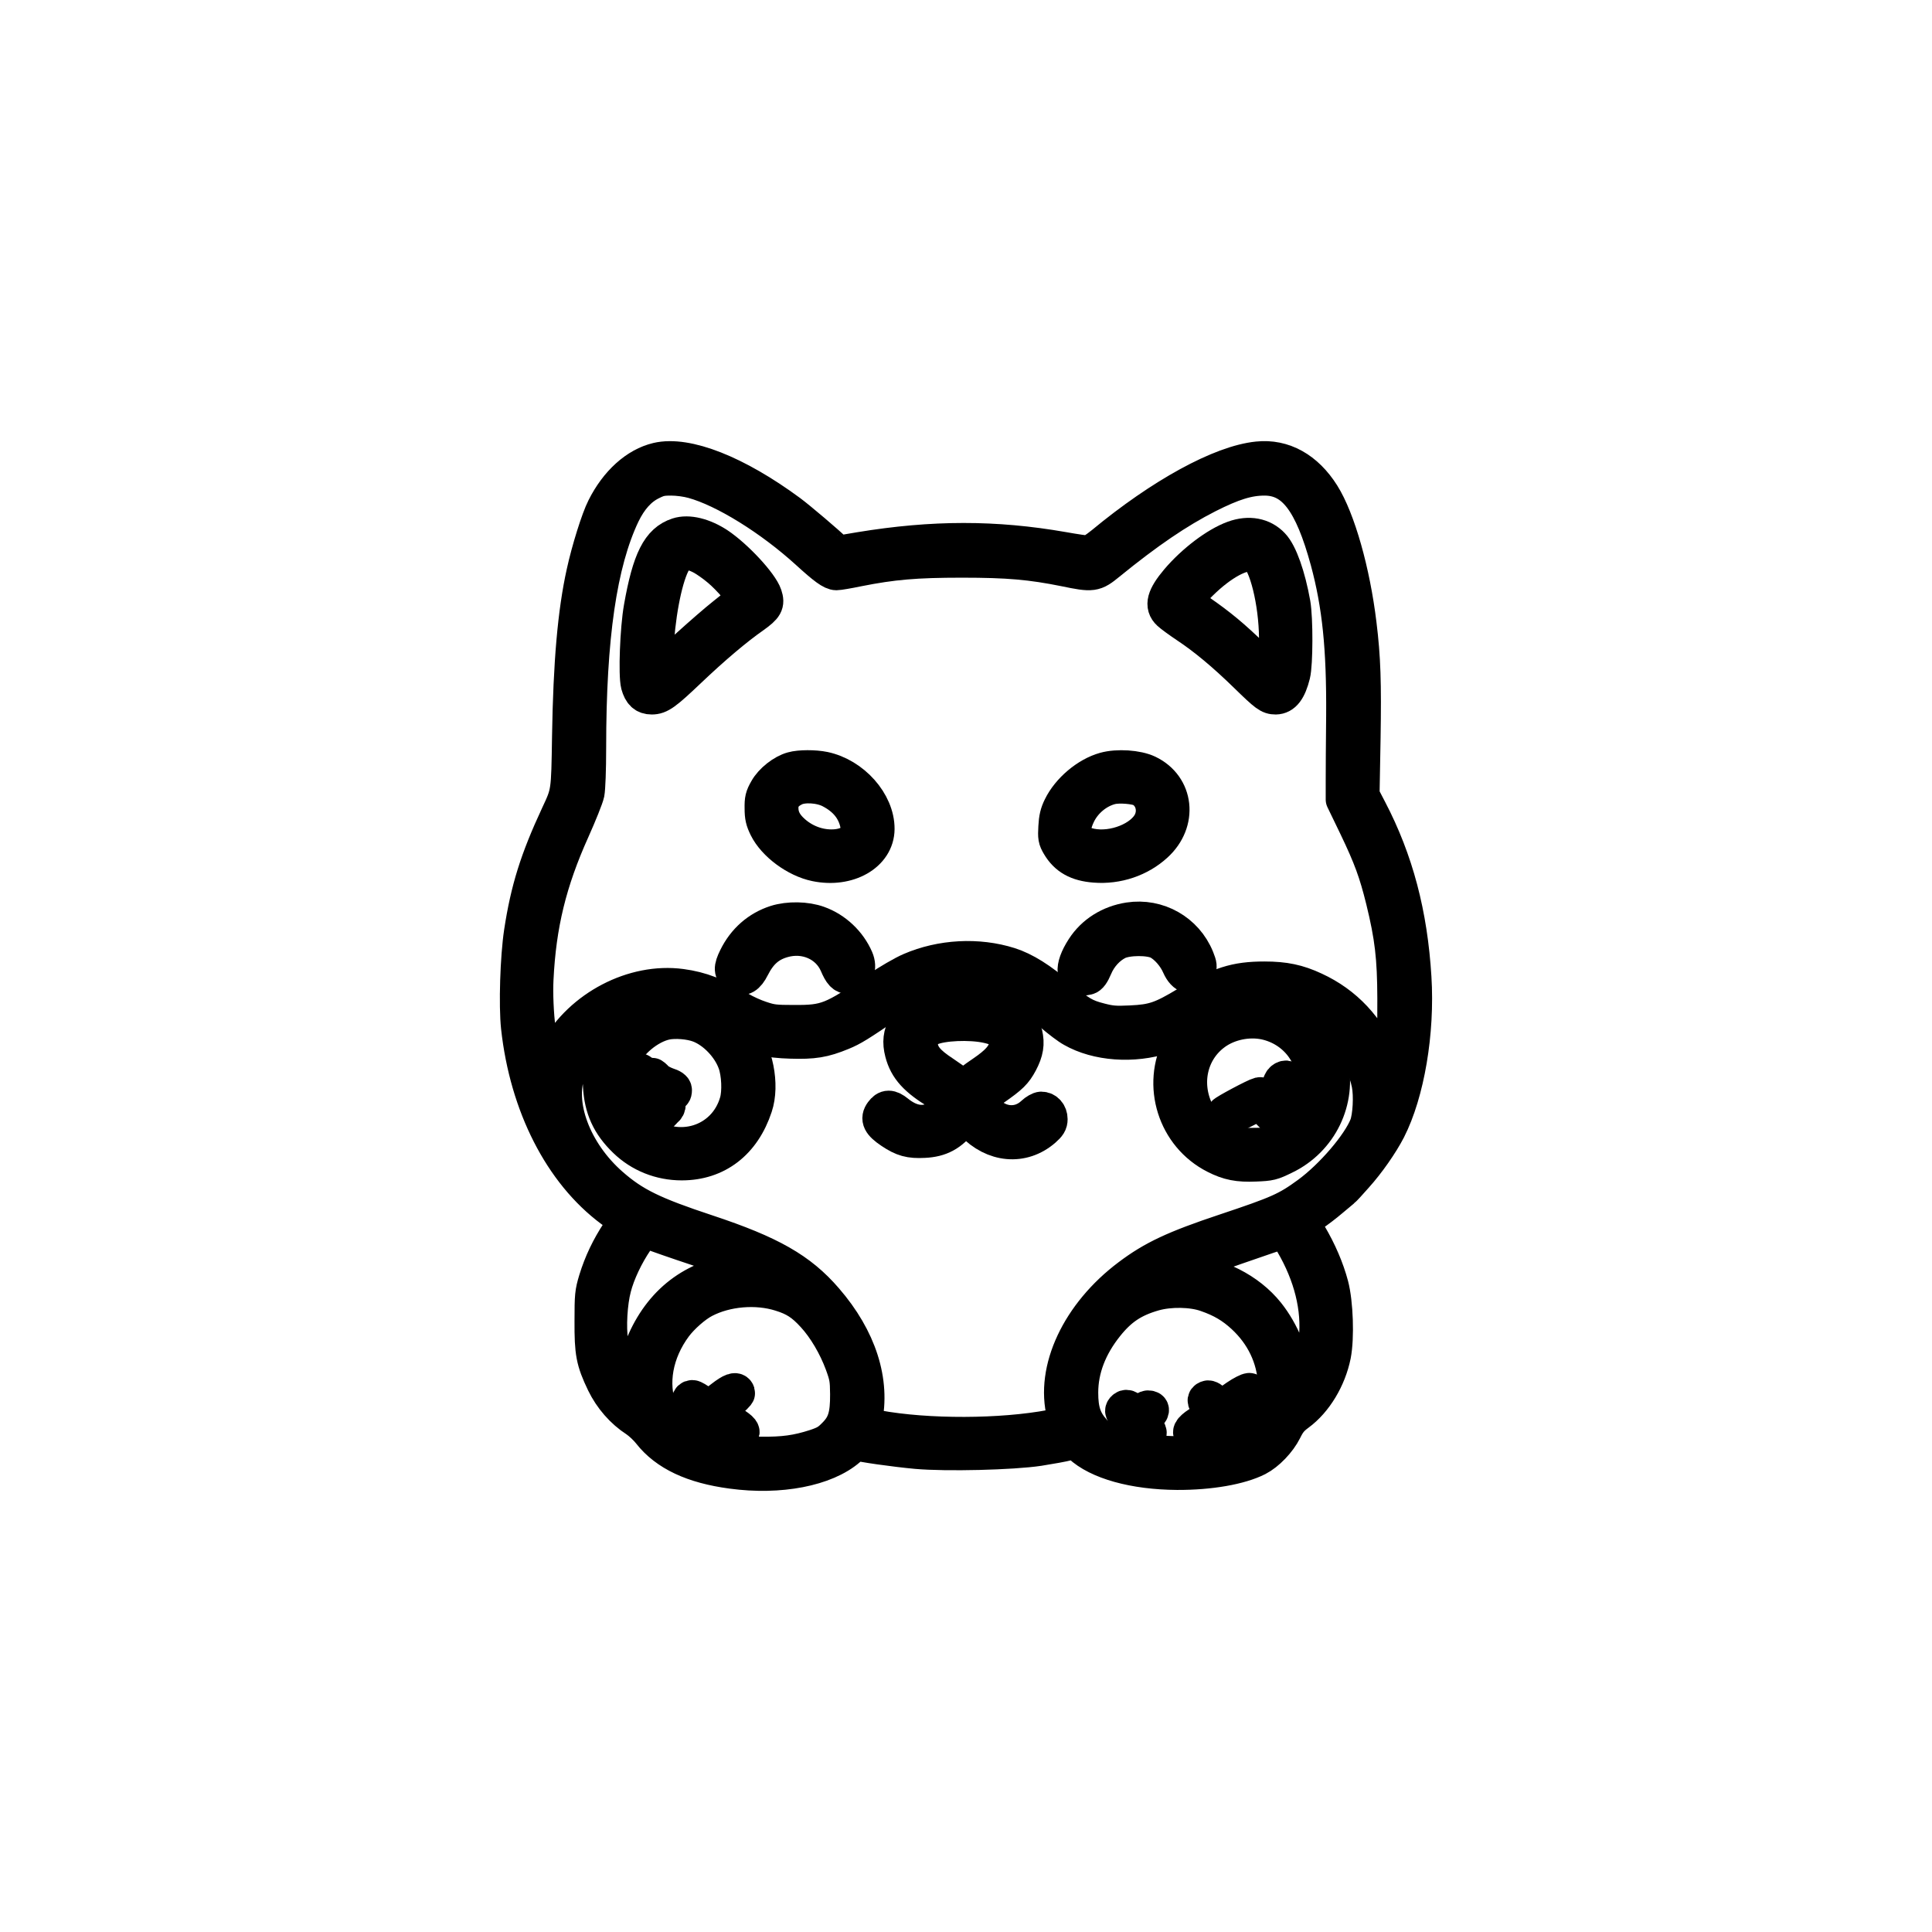
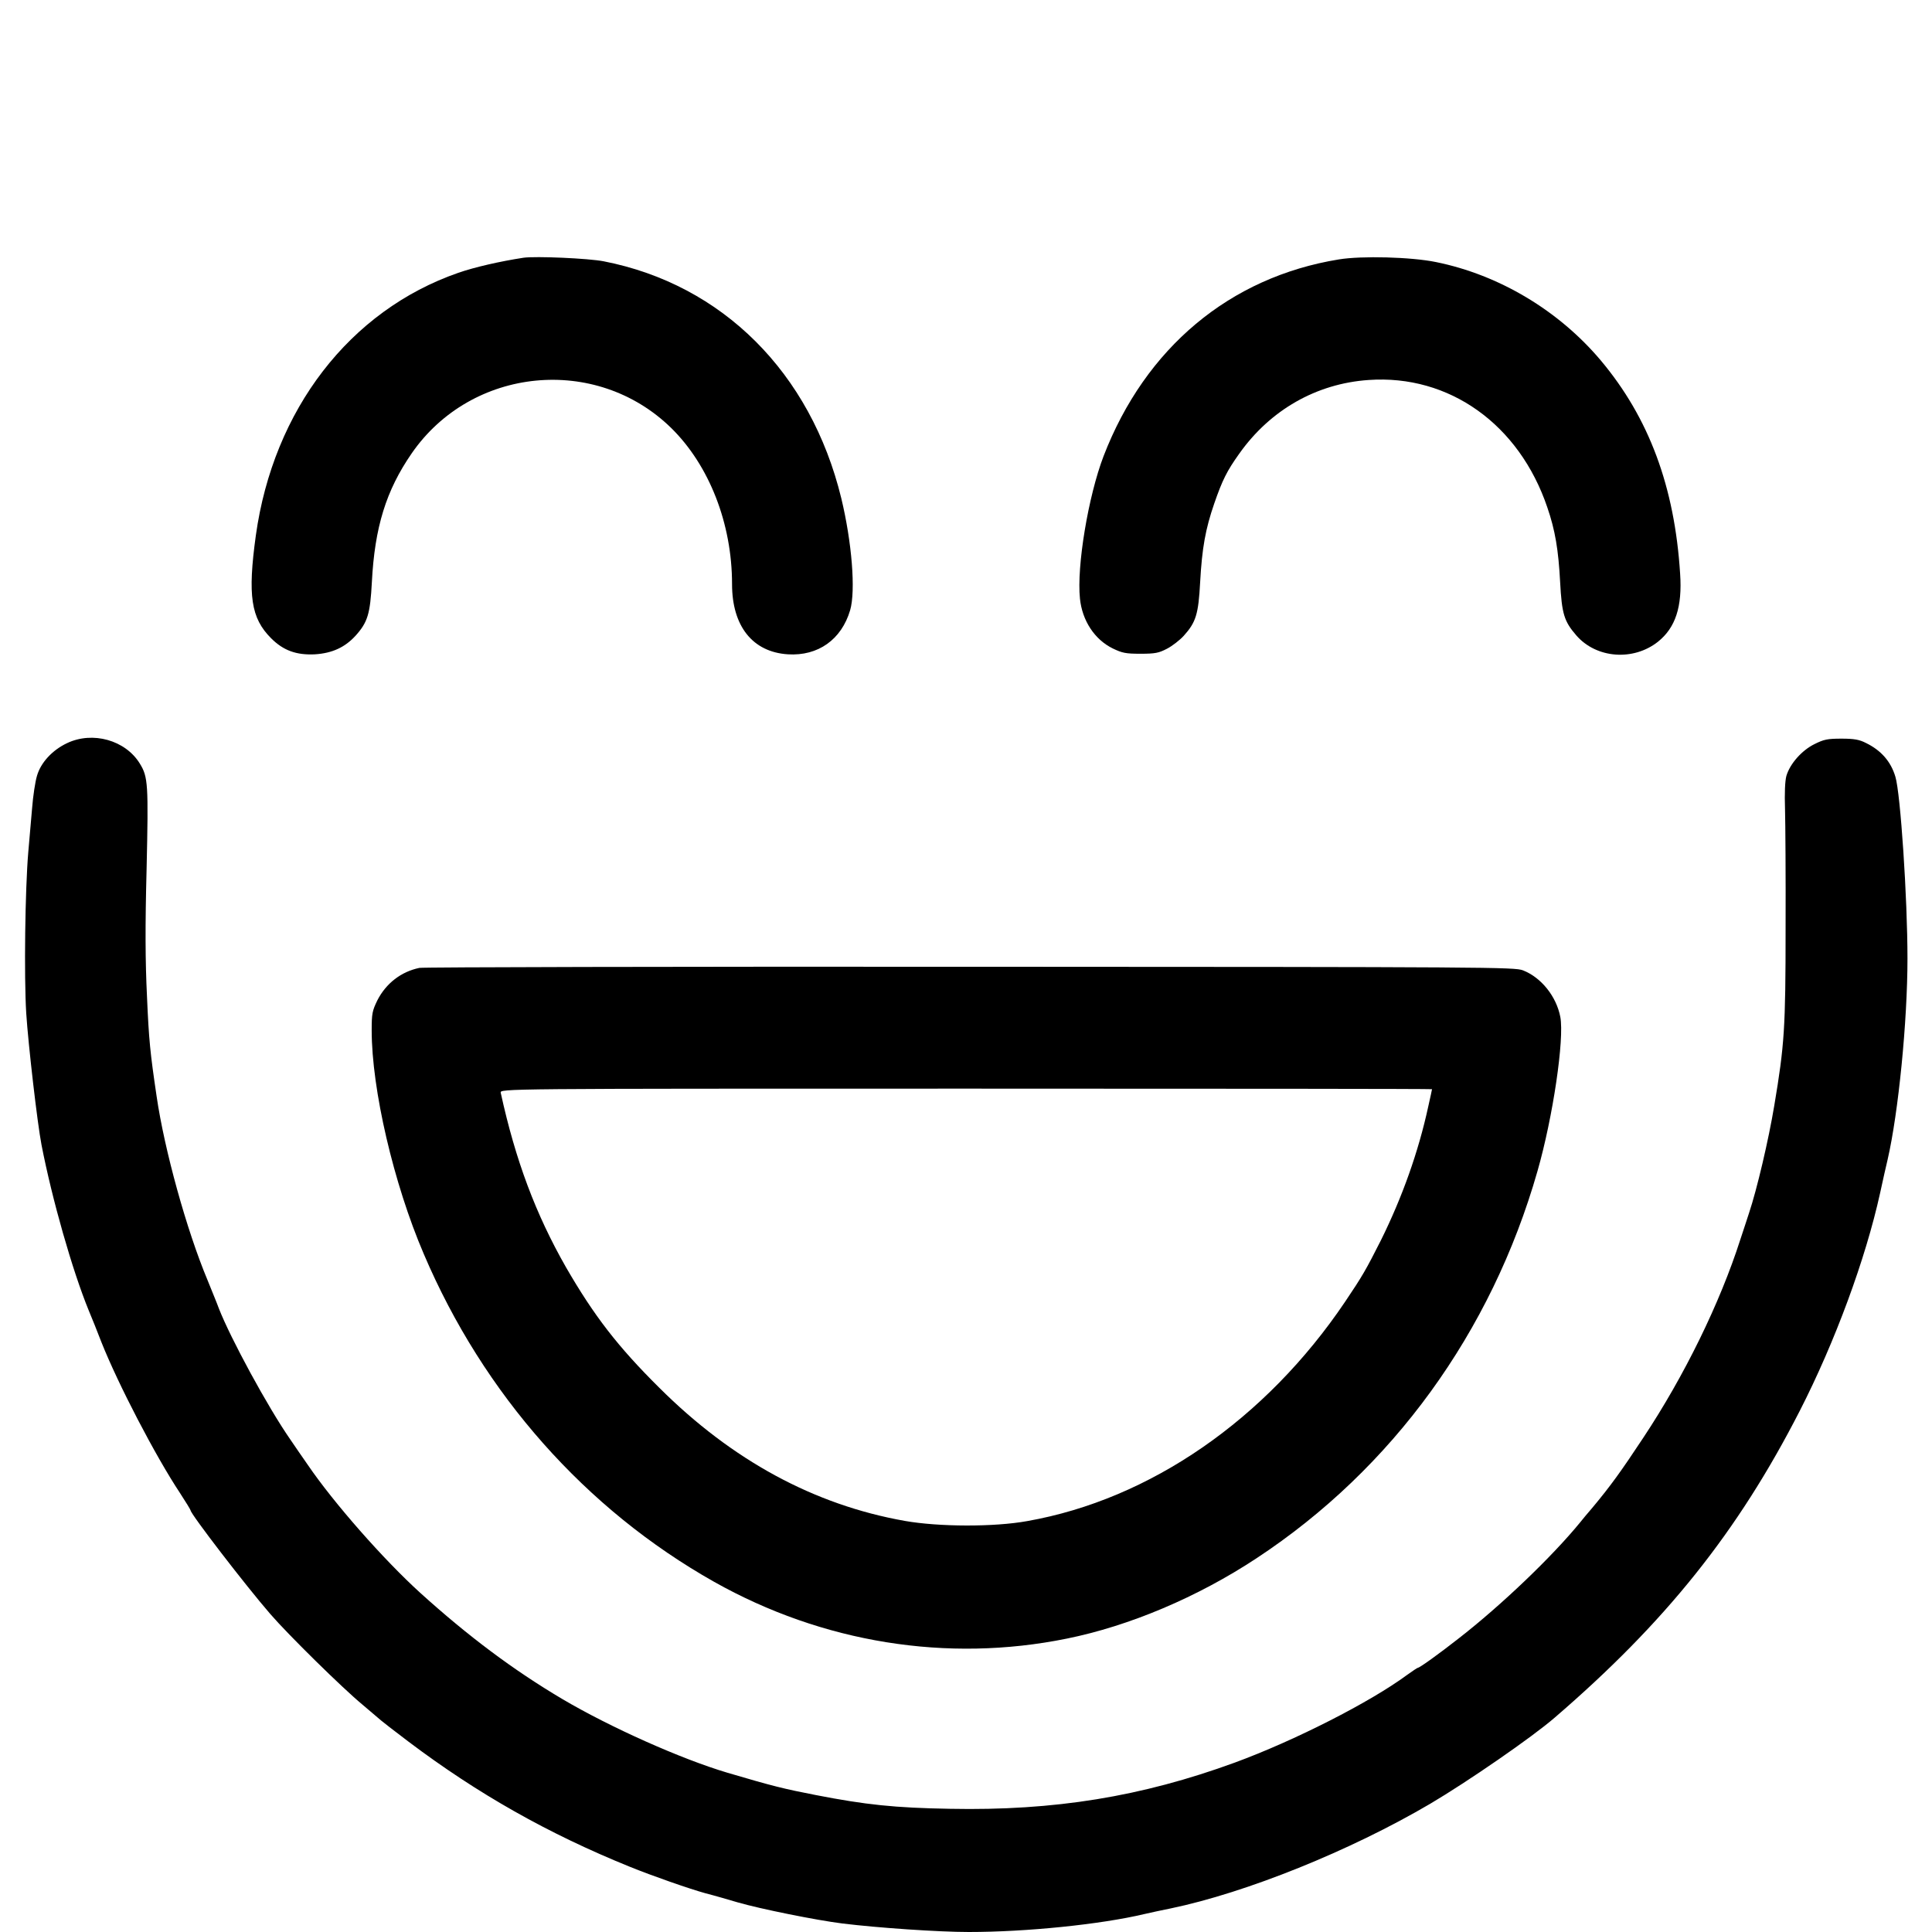
- <svg xmlns="http://www.w3.org/2000/svg" version="1.0" width="800" height="800" viewBox="0 0 800 800" preserveAspectRatio="xMidYMid meet">
-   <g transform="translate(155.4602,645.553) scale(0.061243,-0.061243)" fill="#000000" stroke="#000000" stroke-width="240" stroke-linejoin="round" stroke-linecap="round">
-     <path d="M1907 7429 c-141 -33 -273 -152 -359 -324 -38 -74 -104 -285 -137 -437 -59 -266 -89 -606 -97 -1108 -6 -382 -5 -376 -78 -532 -140 -301 -203 -502 -247 -790 -26 -172 -36 -494 -20 -643 58 -527 289 -981 630 -1234 44 -32 86 -61 92 -63 8 -3 -7 -35 -44 -89 -69 -105 -118 -207 -154 -324 -25 -84 -27 -103 -27 -275 -1 -215 9 -270 80 -418 49 -101 126 -190 219 -250 27 -18 69 -57 92 -87 110 -140 290 -225 553 -260 323 -44 633 16 789 152 28 24 55 42 60 39 15 -10 256 -44 399 -57 201 -18 649 -7 827 20 77 12 165 28 195 36 55 13 55 13 85 -15 120 -113 365 -181 655 -183 221 -1 426 35 542 94 68 35 145 115 183 191 27 55 46 78 92 112 116 85 207 237 239 395 23 118 15 352 -16 470 -30 113 -80 229 -146 341 -30 51 -53 94 -52 95 2 1 32 21 67 45 35 23 94 68 130 99 36 30 72 60 79 66 7 5 47 48 88 95 83 92 172 220 221 315 126 247 196 656 173 1026 -26 428 -121 790 -300 1133 l-51 98 7 387 c6 377 1 544 -27 771 -43 357 -143 708 -248 875 -109 173 -263 259 -435 241 -250 -25 -651 -245 -1047 -573 -51 -41 -86 -63 -103 -63 -14 0 -90 11 -168 25 -458 80 -877 80 -1371 -1 -81 -13 -149 -24 -152 -24 -2 0 -14 11 -27 24 -36 37 -237 208 -298 253 -362 267 -696 398 -893 352z m241 -139 c214 -59 529 -255 777 -481 115 -105 162 -139 192 -139 13 0 79 11 146 25 232 46 388 60 702 60 314 0 468 -14 697 -60 188 -39 199 -37 293 40 263 214 466 352 670 456 172 87 276 119 386 119 199 0 320 -158 430 -562 80 -297 110 -587 107 -1043 -2 -181 -3 -384 -3 -450 l0 -120 87 -180 c101 -211 137 -310 184 -500 61 -249 77 -388 78 -665 1 -197 -3 -266 -18 -355 -30 -175 -31 -176 -75 -70 -92 225 -245 388 -453 484 -111 52 -202 71 -337 71 -195 0 -304 -35 -521 -166 -174 -105 -230 -124 -385 -131 -102 -5 -134 -2 -204 16 -107 27 -146 50 -278 166 -125 109 -236 179 -337 211 -212 67 -460 54 -668 -36 -49 -21 -147 -78 -218 -126 -309 -213 -352 -229 -570 -228 -129 0 -154 3 -225 27 -44 14 -107 43 -140 63 -158 95 -264 136 -398 154 -320 43 -675 -142 -837 -435 -21 -38 -44 -92 -51 -120 l-13 -50 -12 31 c-45 109 -80 423 -70 624 18 370 89 661 246 1010 48 107 93 219 99 248 6 31 11 158 11 305 0 753 73 1253 230 1583 50 103 113 174 192 213 52 26 72 31 137 31 46 0 106 -8 149 -20z m2059 -3379 c125 -33 190 -72 367 -225 49 -42 112 -90 140 -105 166 -95 411 -112 616 -45 48 16 134 59 212 106 225 135 278 153 463 153 148 0 226 -19 348 -82 167 -88 330 -309 367 -501 16 -79 8 -222 -15 -282 -51 -130 -235 -345 -396 -463 -145 -106 -202 -131 -564 -252 -342 -114 -486 -182 -648 -304 -340 -255 -517 -632 -438 -934 9 -37 17 -67 17 -67 -1 0 -48 -9 -106 -20 -336 -64 -839 -66 -1178 -3 l-94 17 7 30 c58 266 -35 556 -262 818 -174 202 -373 315 -801 457 -366 121 -497 185 -649 318 -254 222 -377 553 -288 778 93 236 337 416 610 449 47 6 45 5 -32 -22 -240 -82 -374 -280 -360 -532 8 -152 58 -262 168 -368 101 -98 236 -152 380 -152 236 0 414 137 494 380 49 146 4 370 -95 483 -38 44 -38 52 1 31 86 -44 192 -67 334 -71 157 -5 225 6 349 57 70 29 109 53 329 203 192 130 301 165 517 166 101 1 153 -4 207 -18z m-2017 -300 c103 -39 205 -145 244 -254 27 -73 32 -200 12 -268 -80 -279 -407 -379 -640 -196 -55 44 -124 143 -143 207 -25 85 -22 212 6 285 44 109 177 220 295 245 62 13 164 5 226 -19z m-323 -1402 c26 -11 169 -61 317 -110 147 -49 293 -102 324 -117 l56 -27 -75 -7 c-313 -30 -540 -191 -668 -476 -39 -87 -65 -223 -58 -309 2 -35 2 -63 -2 -63 -7 0 -66 76 -94 120 -25 41 -65 170 -78 250 -15 98 -6 263 21 365 25 99 84 223 151 321 28 41 53 74 54 74 2 0 25 -9 52 -21z m4310 -31 c136 -216 201 -441 189 -653 -8 -152 -48 -276 -116 -357 l-28 -33 -7 70 c-17 158 -87 329 -186 453 -127 159 -339 266 -554 280 l-100 7 80 34 c65 28 661 236 687 240 4 1 20 -18 35 -41z m-3437 -384 c97 -30 151 -65 225 -146 77 -84 148 -205 193 -326 32 -88 35 -107 36 -207 1 -147 -19 -211 -89 -280 -41 -42 -64 -55 -130 -77 -123 -40 -216 -53 -375 -51 -362 3 -610 112 -680 301 -67 179 -29 391 103 569 48 64 134 140 198 173 149 78 355 96 519 44z m2880 -4 c104 -36 176 -79 250 -147 133 -123 208 -280 217 -454 5 -81 2 -109 -16 -170 -57 -188 -154 -256 -421 -294 -201 -28 -432 -15 -609 35 -100 28 -142 51 -189 106 -63 71 -85 139 -85 259 0 159 59 313 174 457 92 115 180 174 324 215 107 30 258 28 355 -7z" />
-     <path d="M2045 6921 c-126 -41 -189 -165 -246 -488 -26 -146 -37 -456 -20 -521 16 -58 42 -82 89 -82 53 0 88 25 251 180 164 156 319 287 434 367 84 60 96 81 77 138 -26 78 -194 259 -315 340 -97 64 -200 89 -270 66z m167 -148 c27 -15 76 -49 110 -78 75 -61 185 -192 172 -204 -5 -5 -66 -54 -135 -109 -111 -88 -378 -329 -433 -391 -36 -40 -39 -27 -32 132 10 242 56 490 112 605 43 87 104 100 206 45z" />
-     <path d="M5805 6901 c-117 -42 -272 -160 -380 -287 -91 -108 -108 -169 -57 -216 15 -14 68 -53 119 -87 125 -83 253 -190 403 -336 134 -131 153 -145 197 -145 53 1 88 46 114 150 18 72 19 378 1 480 -33 184 -87 338 -140 393 -63 67 -157 84 -257 48z m153 -117 c68 -47 134 -316 136 -554 1 -135 -11 -250 -27 -250 -6 0 -65 53 -131 118 -138 134 -229 210 -368 306 -54 37 -98 70 -98 72 0 14 94 115 162 174 139 121 269 174 326 134z" />
-     <path d="M2820 5338 c-63 -17 -141 -78 -174 -138 -27 -47 -31 -65 -30 -125 0 -56 6 -81 29 -128 55 -111 201 -219 333 -246 217 -45 411 66 412 235 1 177 -163 362 -358 403 -63 13 -163 13 -212 -1z m257 -141 c101 -52 161 -125 183 -220 20 -91 -30 -149 -139 -162 -105 -11 -213 24 -296 97 -59 52 -85 103 -85 167 0 59 31 103 95 133 59 28 172 21 242 -15z" />
-     <path d="M4931 5335 c-118 -33 -242 -138 -297 -251 -21 -42 -29 -76 -32 -135 -4 -70 -2 -82 21 -121 50 -85 123 -126 241 -135 152 -12 302 39 410 138 167 152 140 393 -52 485 -71 34 -205 43 -291 19z m250 -131 c74 -43 101 -139 63 -220 -56 -117 -253 -196 -409 -164 -116 24 -144 94 -86 215 43 90 129 162 224 186 55 14 171 4 208 -17z" />
-     <path d="M5095 4320 c-129 -20 -239 -89 -306 -193 -85 -131 -74 -218 25 -193 16 4 31 24 50 69 31 74 88 136 154 169 66 32 217 33 278 1 54 -29 111 -93 140 -160 34 -77 89 -91 123 -31 13 22 12 31 -7 79 -74 182 -262 289 -457 259z" />
-     <path d="M2708 4301 c-118 -38 -212 -120 -269 -237 -34 -69 -33 -95 7 -121 36 -23 68 -5 100 59 51 101 113 156 208 183 152 44 307 -24 367 -160 28 -66 46 -85 80 -85 50 0 73 57 47 117 -47 109 -142 199 -254 239 -82 30 -201 32 -286 5z" />
-     <path d="M5780 3744 c-129 -35 -274 -151 -337 -270 -143 -270 -36 -611 237 -749 88 -45 155 -58 270 -53 100 4 111 7 195 48 242 116 370 382 310 639 -42 174 -187 324 -369 380 -82 25 -222 27 -306 5z m256 -118 c206 -55 337 -248 306 -449 -24 -154 -120 -289 -250 -350 -62 -30 -75 -32 -172 -32 -93 0 -111 3 -163 27 -79 37 -170 126 -207 202 -98 202 -38 432 142 548 99 63 232 84 344 54z" />
-     <path d="M6122 3225 c-16 -35 -15 -52 3 -63 13 -7 11 -15 -16 -56 l-32 -47 -42 41 c-24 23 -49 40 -56 38 -30 -7 -239 -119 -239 -127 0 -5 6 -14 13 -20 11 -8 37 1 111 39 54 28 104 50 111 50 7 0 44 -31 81 -70 62 -65 104 -88 104 -57 0 6 -11 25 -25 41 -14 16 -25 32 -25 35 0 3 18 26 39 50 l38 44 33 -42 c18 -22 39 -41 47 -41 23 0 14 34 -22 79 -32 40 -34 46 -20 61 30 33 9 70 -22 39 -13 -13 -33 -4 -33 17 0 24 -36 16 -48 -11z" />
-     <path d="M3844 3741 c-130 -21 -220 -68 -259 -135 -33 -58 -39 -112 -21 -181 28 -108 93 -179 244 -270 35 -20 66 -44 69 -51 15 -40 -33 -103 -102 -135 -78 -36 -164 -19 -249 50 -46 37 -71 37 -99 -1 -31 -42 -15 -74 61 -125 79 -53 126 -66 222 -61 108 5 179 43 251 136 l26 34 51 -54 c142 -150 337 -167 480 -43 33 29 42 43 42 69 0 37 -25 66 -58 66 -11 0 -36 -14 -54 -31 -90 -85 -220 -80 -311 11 -70 71 -66 88 45 165 113 79 140 105 177 174 38 72 47 125 31 192 -29 121 -159 187 -380 194 -63 2 -138 0 -166 -4z m291 -133 c115 -25 154 -68 133 -145 -18 -64 -59 -110 -160 -179 -54 -36 -105 -75 -113 -87 l-15 -21 -24 23 c-14 13 -67 51 -118 85 -107 70 -148 120 -155 190 -7 58 13 91 72 117 76 34 263 42 380 17z" />
-     <path d="M1750 3265 c-8 -23 -18 -35 -30 -35 -9 0 -23 -6 -29 -14 -16 -19 12 -46 48 -46 50 0 53 -17 15 -93 -27 -52 -33 -72 -24 -81 14 -13 49 27 76 86 18 41 24 44 57 26 49 -26 50 -34 12 -93 -19 -31 -33 -60 -30 -66 12 -18 33 -8 60 29 16 20 40 46 53 58 29 24 25 49 -10 64 -42 17 -91 67 -84 85 3 9 9 15 14 13 119 -61 142 -66 142 -28 0 13 -14 23 -51 35 -28 10 -60 28 -72 41 -11 13 -24 24 -29 24 -4 0 -17 -18 -28 -40 -23 -44 -26 -46 -54 -25 -18 14 -18 16 -3 33 24 26 22 62 -2 62 -13 0 -23 -11 -31 -35z" />
-     <path d="M2344 1088 c-38 -30 -75 -57 -81 -61 -8 -5 -31 6 -59 27 -26 20 -53 36 -61 36 -24 0 -27 -30 -4 -47 12 -8 34 -25 48 -37 l26 -23 -62 -47 c-33 -26 -61 -54 -61 -62 0 -31 30 -23 94 25 37 28 72 51 77 51 6 0 49 -25 95 -55 85 -55 107 -64 119 -45 10 16 -8 33 -95 86 -44 27 -80 51 -80 54 0 3 34 32 76 64 41 32 73 63 71 69 -8 26 -37 16 -103 -35z" />
-     <path d="M5824 1094 c-38 -26 -77 -54 -87 -62 -16 -14 -21 -12 -57 23 -25 24 -44 36 -54 32 -23 -9 -20 -22 16 -63 l32 -36 -25 -19 c-13 -10 -50 -36 -82 -57 -57 -37 -70 -63 -34 -70 10 -2 50 19 89 48 39 28 76 54 83 57 7 2 35 -19 61 -48 76 -82 83 -89 94 -89 6 0 13 7 16 15 4 9 -19 42 -60 89 l-66 73 90 59 c85 56 107 85 69 92 -8 1 -47 -18 -85 -44z" />
-     <path d="M5059 1014 c-10 -12 -7 -20 14 -42 32 -34 34 -48 7 -62 -11 -6 -20 -17 -20 -26 0 -25 30 -28 54 -5 l22 21 29 -30 c30 -32 65 -40 65 -16 0 8 -12 29 -27 47 l-27 32 38 32 c38 32 42 55 9 55 -8 0 -28 -11 -45 -25 -37 -31 -44 -31 -63 -1 -21 31 -40 38 -56 20z" />
+ <svg xmlns="http://www.w3.org/2000/svg" version="1.0" width="1024pt" height="1024pt" viewBox="0 0 1024 1024" preserveAspectRatio="xMidYMid meet">
+   <g transform="translate(0,1024) scale(0.1,-0.1)" fill="#000000" stroke="none">
+     <path d="M2775 8874 c-124 -19 -260 -50 -346 -80 -576 -200 -980 -726 -1073 -1392 -44 -319 -26 -438 81 -545 65 -65 134 -90 233 -85 91 6 158 37 214 98 65 72 78 116 87 285 15 290 75 485 211 682 317 459 977 524 1375 135 202 -198 323 -507 323 -828 0 -223 109 -360 296 -372 160 -10 284 78 330 234 30 103 9 361 -47 593 -162 666 -630 1133 -1259 1256 -82 16 -360 28 -425 19z" />
+     <path d="M7096 8865 c-578 -94 -1026 -469 -1247 -1043 -81 -212 -143 -584 -125 -755 12 -117 78 -217 174 -264 50 -24 68 -28 147 -28 78 0 97 4 141 27 27 14 67 45 88 68 65 72 78 115 87 284 10 181 28 282 75 418 43 124 67 172 132 263 164 232 409 372 686 391 427 30 798 -235 947 -675 42 -122 59 -226 68 -396 9 -169 21 -208 86 -283 106 -122 302 -137 433 -33 92 74 129 184 117 360 -29 461 -165 826 -420 1130 -223 265 -539 454 -874 522 -131 27 -394 34 -515 14z" />
+     <path d="M355 6301 c-78 -37 -139 -103 -159 -173 -9 -29 -21 -107 -26 -173 -6 -66 -15 -169 -20 -230 -17 -198 -23 -659 -11 -855 11 -169 59 -584 81 -698 56 -289 164 -667 250 -877 16 -38 47 -115 68 -170 88 -221 285 -601 417 -800 30 -46 55 -87 55 -90 0 -19 292 -399 423 -550 96 -111 383 -393 487 -479 52 -44 97 -82 100 -85 3 -3 68 -54 145 -112 366 -276 740 -488 1175 -664 116 -47 313 -116 400 -140 47 -12 123 -34 170 -48 117 -34 418 -95 556 -112 187 -23 509 -45 669 -45 305 0 698 40 930 95 33 8 96 21 140 30 399 83 951 305 1376 555 198 117 539 352 659 456 588 506 970 984 1298 1624 188 367 350 807 427 1157 14 65 32 145 40 178 57 248 105 732 105 1065 0 320 -37 874 -64 963 -24 81 -76 140 -156 179 -35 18 -63 23 -130 23 -74 0 -93 -4 -143 -29 -67 -33 -130 -104 -149 -169 -7 -27 -10 -89 -7 -177 2 -74 4 -358 3 -630 0 -530 -6 -618 -60 -940 -30 -181 -92 -445 -134 -570 -10 -30 -30 -93 -46 -140 -108 -337 -297 -723 -514 -1050 -119 -180 -174 -256 -269 -370 -26 -30 -55 -65 -66 -79 -148 -181 -416 -438 -645 -616 -106 -83 -206 -155 -216 -155 -2 0 -28 -17 -57 -38 -195 -144 -596 -348 -912 -464 -495 -181 -957 -256 -1510 -245 -292 5 -445 21 -712 73 -169 33 -223 46 -467 118 -246 73 -622 241 -876 391 -260 154 -500 334 -752 562 -195 177 -459 477 -596 678 -27 39 -69 99 -93 135 -119 171 -317 536 -379 695 -10 28 -38 95 -60 150 -111 265 -229 692 -270 975 -34 230 -41 297 -51 530 -9 186 -10 368 -2 675 10 449 8 487 -36 558 -76 124 -250 173 -386 108z" />
+     <path d="M2223 5110 c-97 -20 -177 -82 -223 -172 -27 -56 -30 -70 -30 -159 0 -312 116 -812 276 -1185 317 -744 858 -1354 1539 -1738 574 -323 1235 -430 1869 -301 332 67 694 220 1006 426 720 474 1245 1197 1489 2052 82 286 143 700 121 817 -21 109 -101 209 -198 247 -45 17 -165 18 -2927 19 -1584 1 -2899 -2 -2922 -6z m5367 -643 c0 -2 -9 -43 -20 -92 -52 -240 -138 -481 -251 -709 -79 -156 -97 -188 -190 -326 -420 -623 -1033 -1047 -1684 -1162 -176 -32 -469 -31 -650 1 -479 85 -914 320 -1301 706 -220 218 -346 382 -494 638 -161 282 -268 568 -346 925 -4 22 -4 22 2466 22 1358 0 2470 -1 2470 -3z" />
  </g>
</svg>
